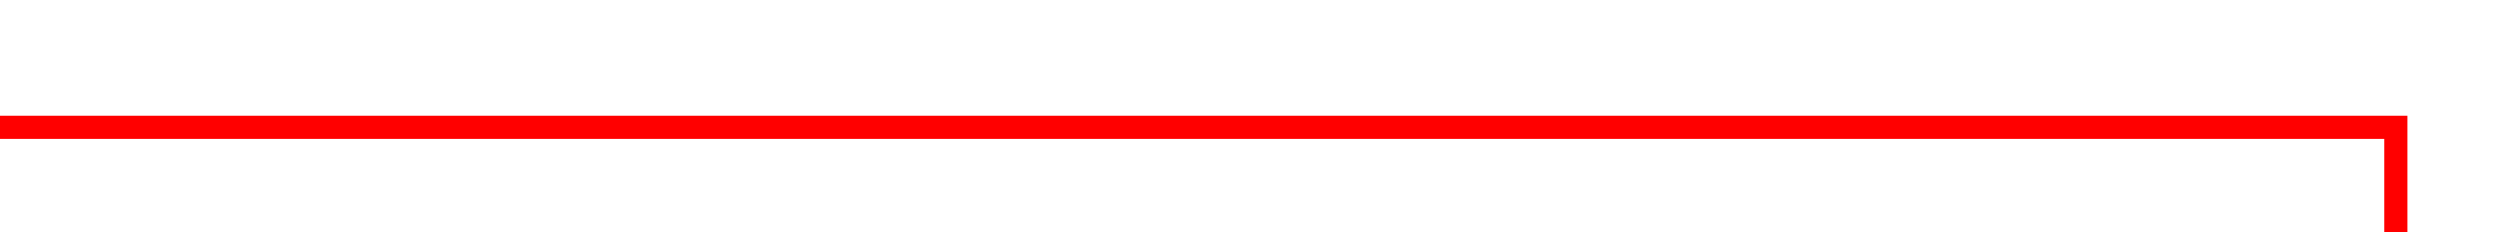
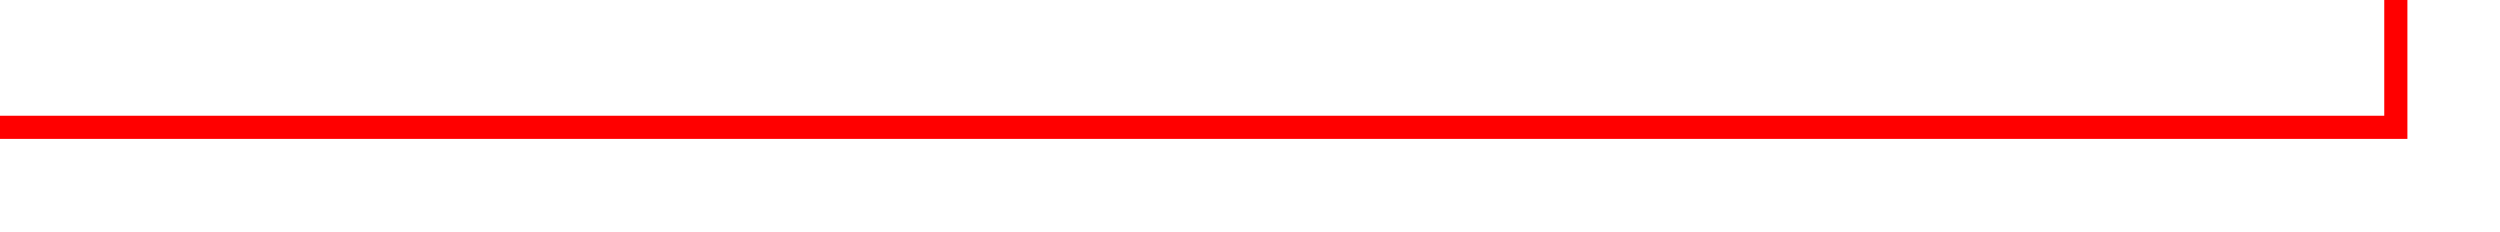
<svg xmlns="http://www.w3.org/2000/svg" version="1.1" width="108px" height="10px" preserveAspectRatio="xMinYMid meet" viewBox="239 1145  108 8">
-   <path d="M 239 1149.5  L 342.5 1149.5  L 342.5 1214  " stroke-width="1" stroke="#ff0000" fill="none" />
-   <path d="M 336.2 1213  L 342.5 1219  L 348.8 1213  L 336.2 1213  Z " fill-rule="nonzero" fill="#ff0000" stroke="none" />
+   <path d="M 239 1149.5  L 342.5 1149.5  L 342.5 1108  " stroke-width="1" stroke="#ff0000" fill="none" />
+   <path d="M 348.8 1109  L 342.5 1103  L 336.2 1109  L 348.8 1109  Z " fill-rule="nonzero" fill="#ff0000" stroke="none" />
</svg>
